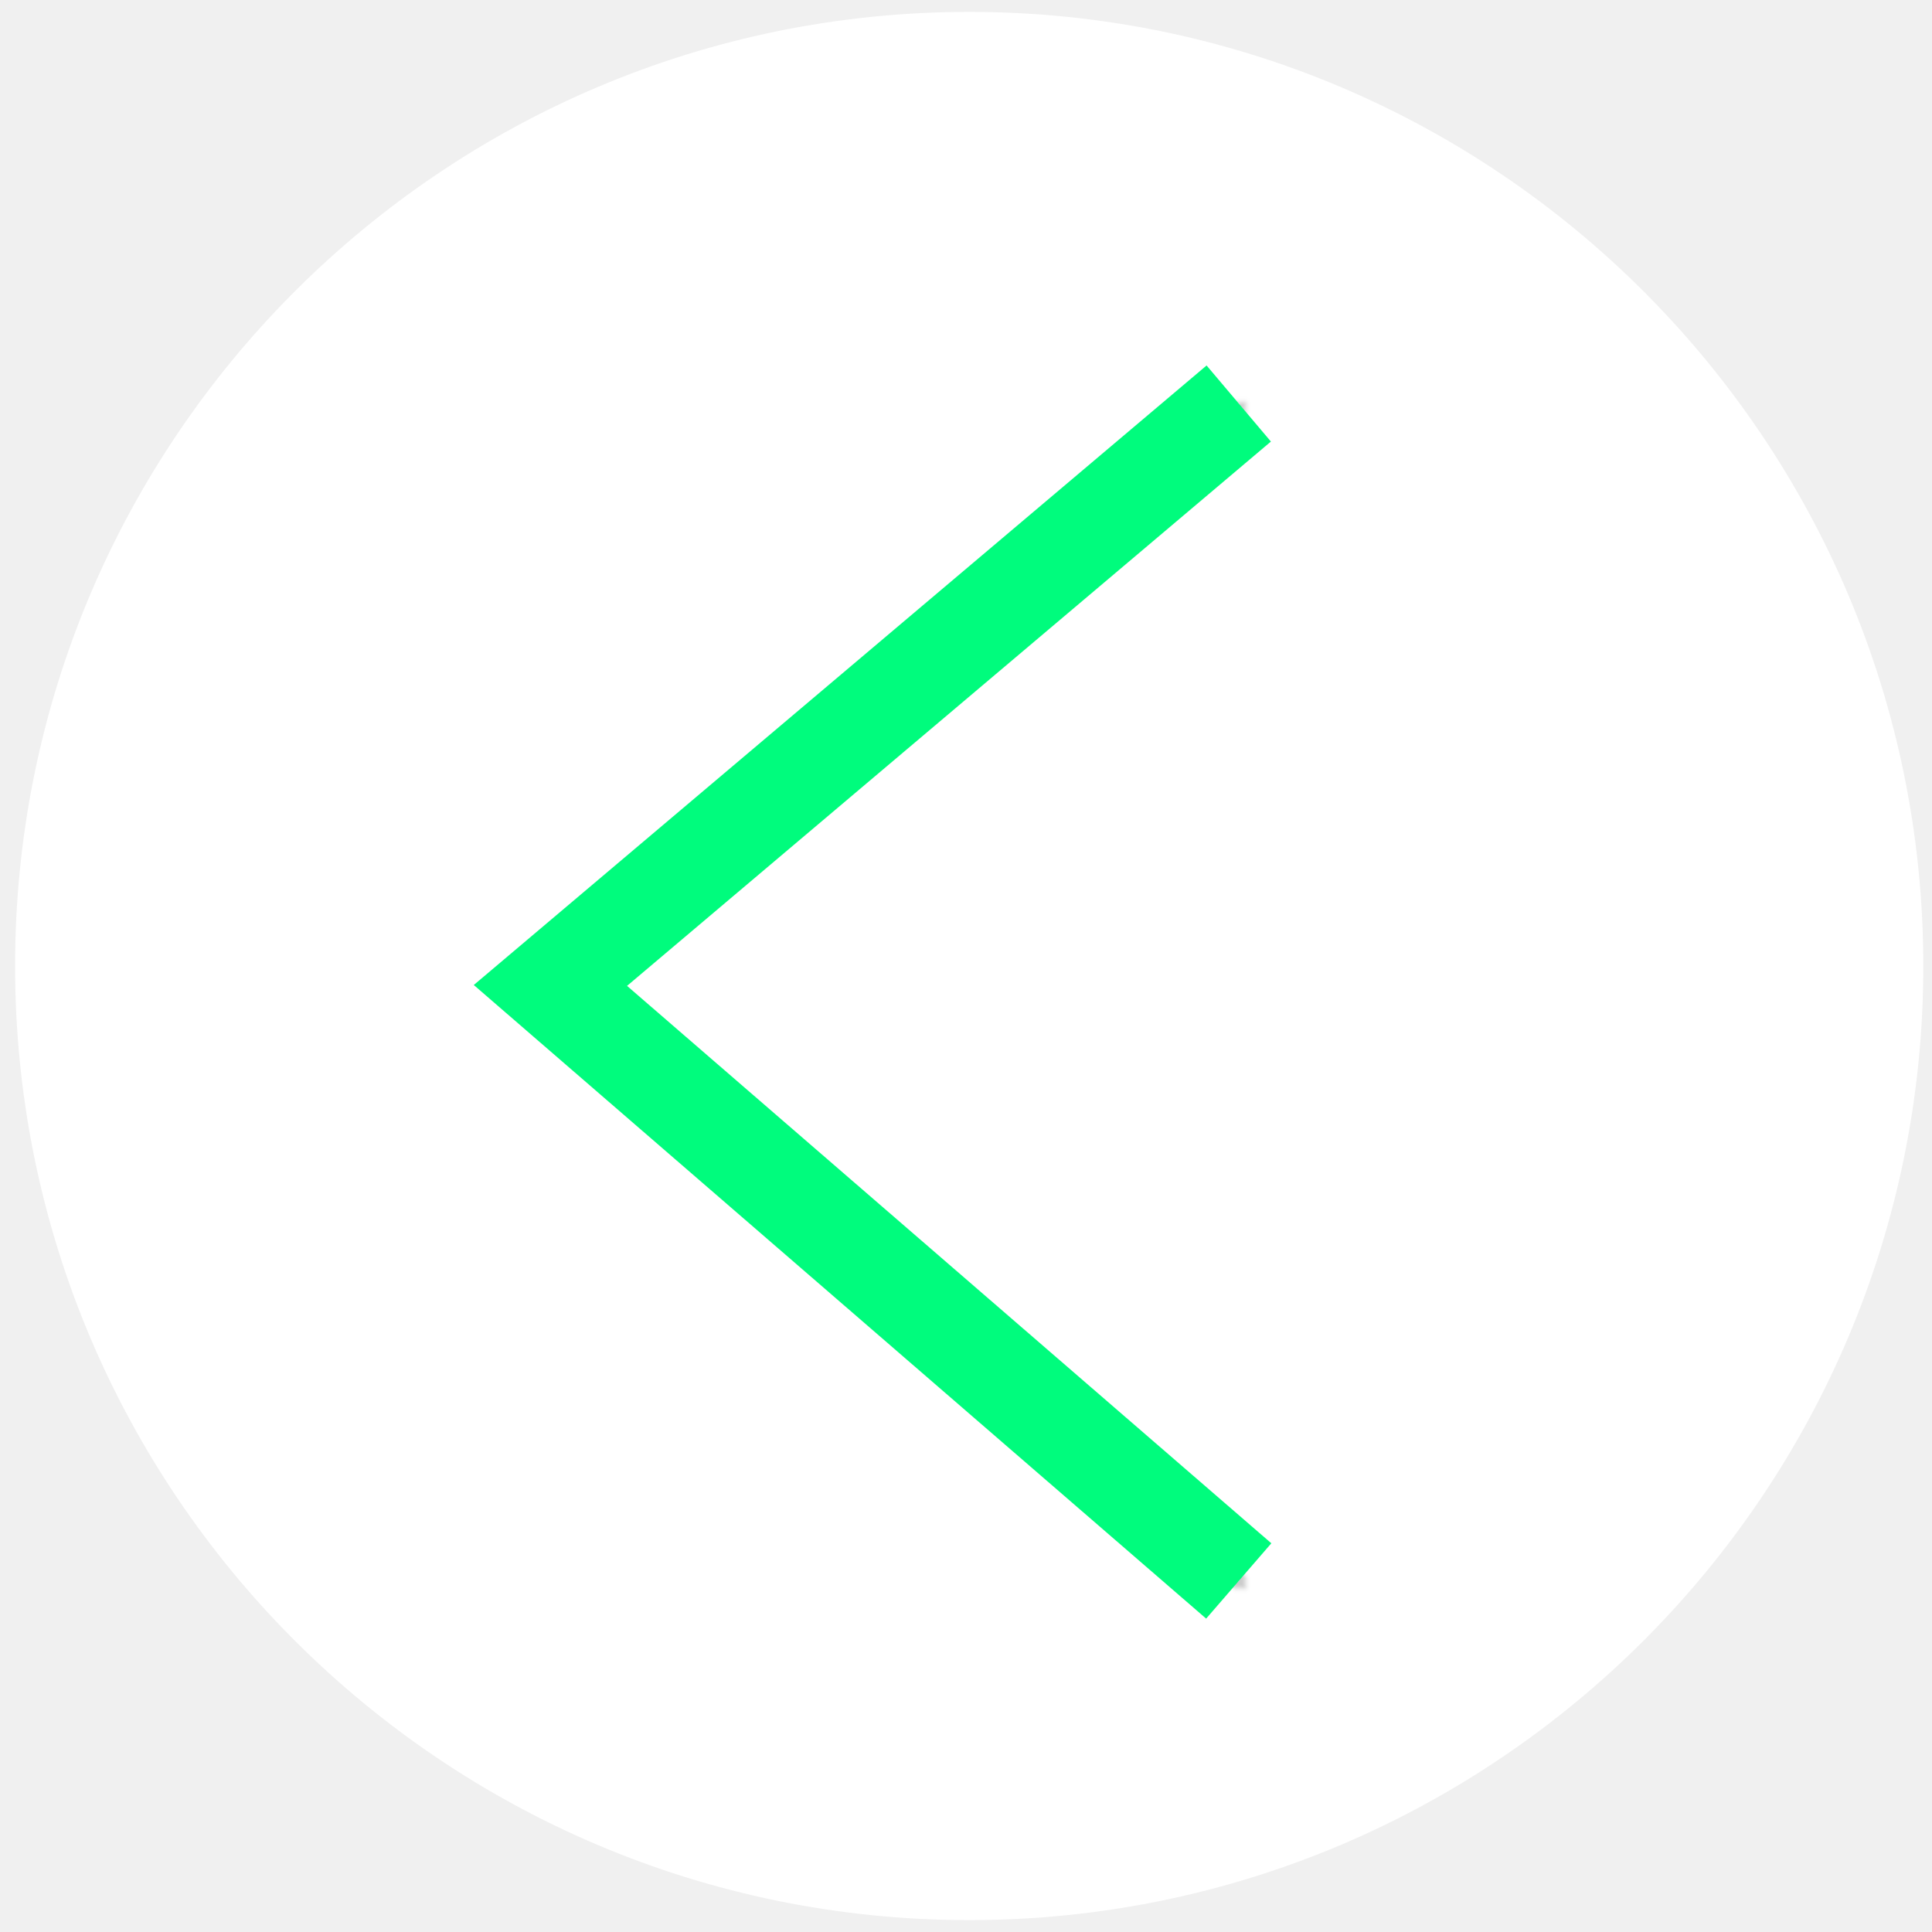
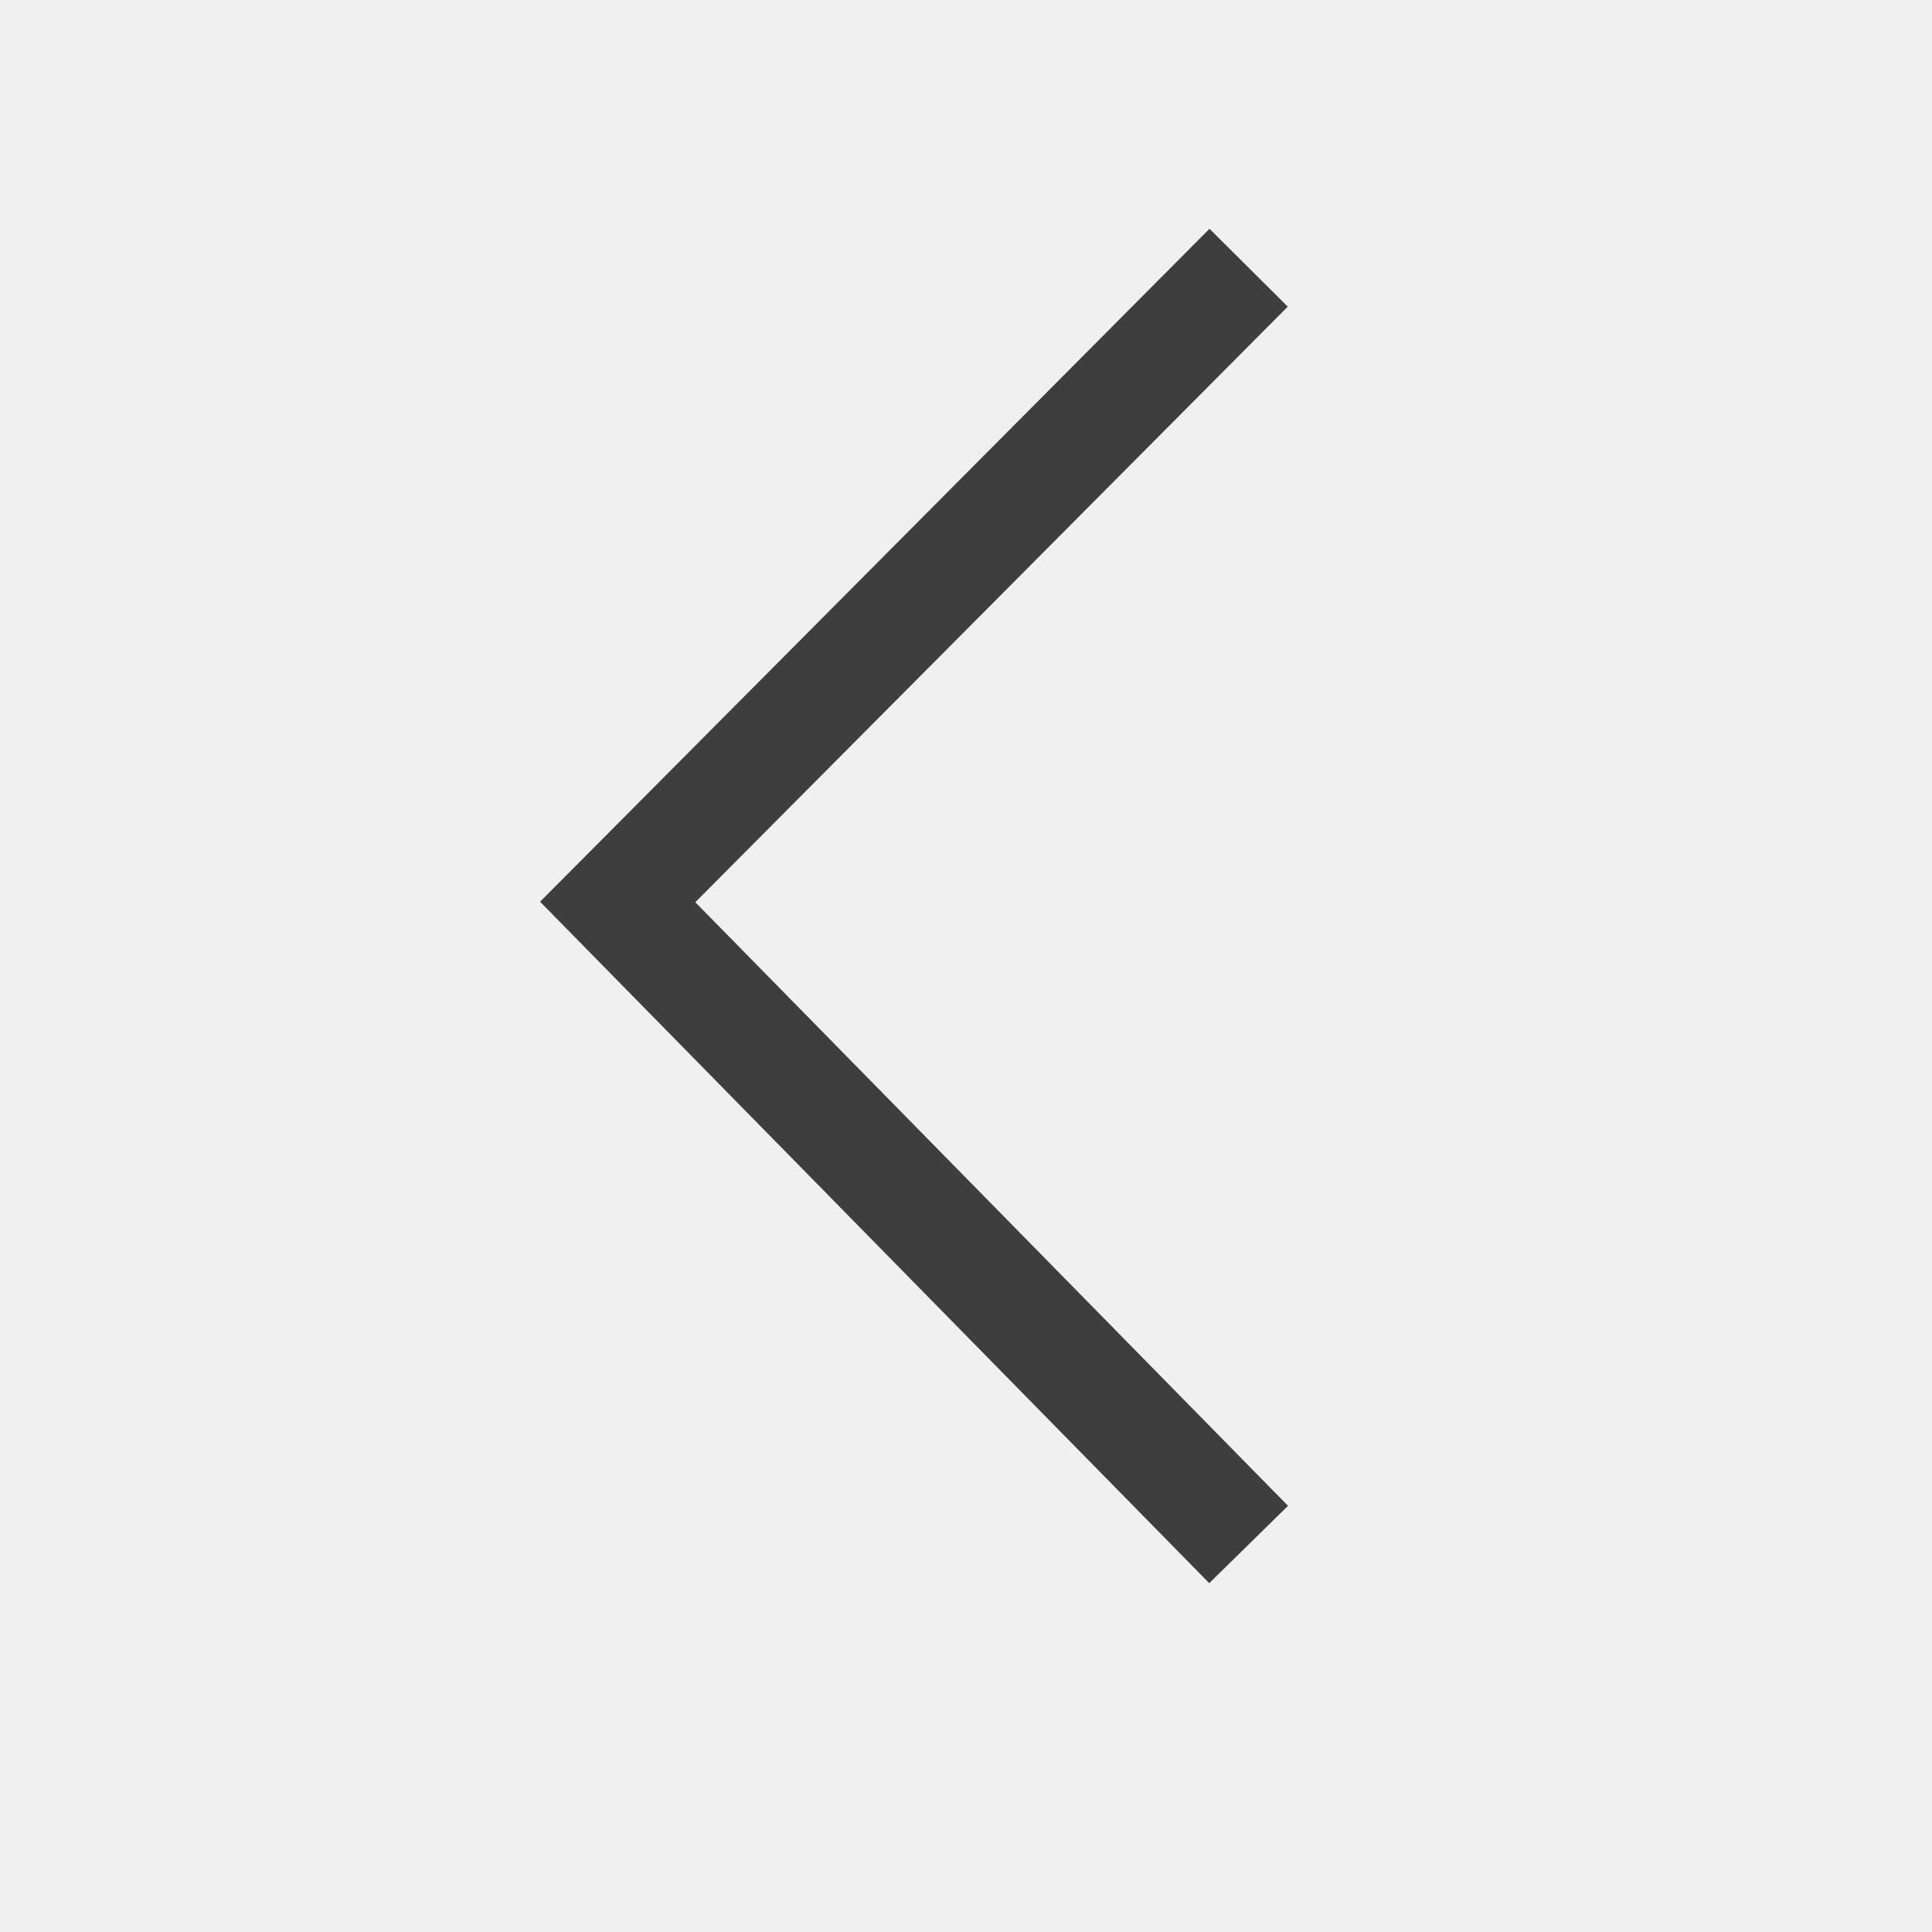
- <svg xmlns="http://www.w3.org/2000/svg" xmlns:xlink="http://www.w3.org/1999/xlink" version="1.1" preserveAspectRatio="xMidYMid meet" viewBox="0 0 640 640" width="25" height="25">
+ <svg xmlns="http://www.w3.org/2000/svg" xmlns:xlink="http://www.w3.org/1999/xlink" version="1.1" preserveAspectRatio="xMidYMid meet" viewBox="0 0 35 35" width="25" height="25">
  <defs>
-     <path d="M637.12 320C637.12 494.44 495.5 636.06 321.06 636.06C146.62 636.06 5 494.44 5 320C5 145.56 146.62 3.94 321.06 3.94C495.5 3.94 637.12 145.56 637.12 320Z" id="c28dMfOcFX" />
-     <path d="M410.35 523.71L182.33 326.44L410.35 133.67" id="h3lW4H4VLo" />
+     <path d="M22.62 27.98L11.19 16.34L22.62 4.85" id="g1fcLXXXn9" />
  </defs>
  <g>
    <g>
      <g>
-         <use xlink:href="#c28dMfOcFX" opacity="1" fill="#ffffff" fill-opacity="1" />
-       </g>
-       <g>
        <g>
-           <filter id="shadow3215448" x="173.33" y="124.67" width="247.02" height="409.04" filterUnits="userSpaceOnUse" primitiveUnits="userSpaceOnUse">
-             <feFlood />
-             <feComposite in2="SourceAlpha" operator="in" />
-             <feGaussianBlur stdDeviation="1" />
-             <feOffset dx="1" dy="1" result="afterOffset" />
-             <feFlood flood-color="#000000" flood-opacity="0.5" />
-             <feComposite in2="afterOffset" operator="in" />
-             <feMorphology operator="dilate" radius="1" />
-             <feComposite in2="SourceAlpha" operator="out" />
-           </filter>
-           <path d="M410.35 523.71L182.33 326.44L410.35 133.67" id="f3kROyi28o" fill="none" stroke="white" filter="url(#shadow3215448)" />
-         </g>
-         <g>
-           <use xlink:href="#h3lW4H4VLo" opacity="1" fill-opacity="0" stroke="#00fc7d" stroke-width="33" stroke-opacity="1" />
+           <use xlink:href="#g1fcLXXXn9" opacity="1" fill-opacity="0" stroke="#3e3e3e" stroke-width="2" stroke-opacity="1" />
        </g>
      </g>
    </g>
  </g>
</svg>
